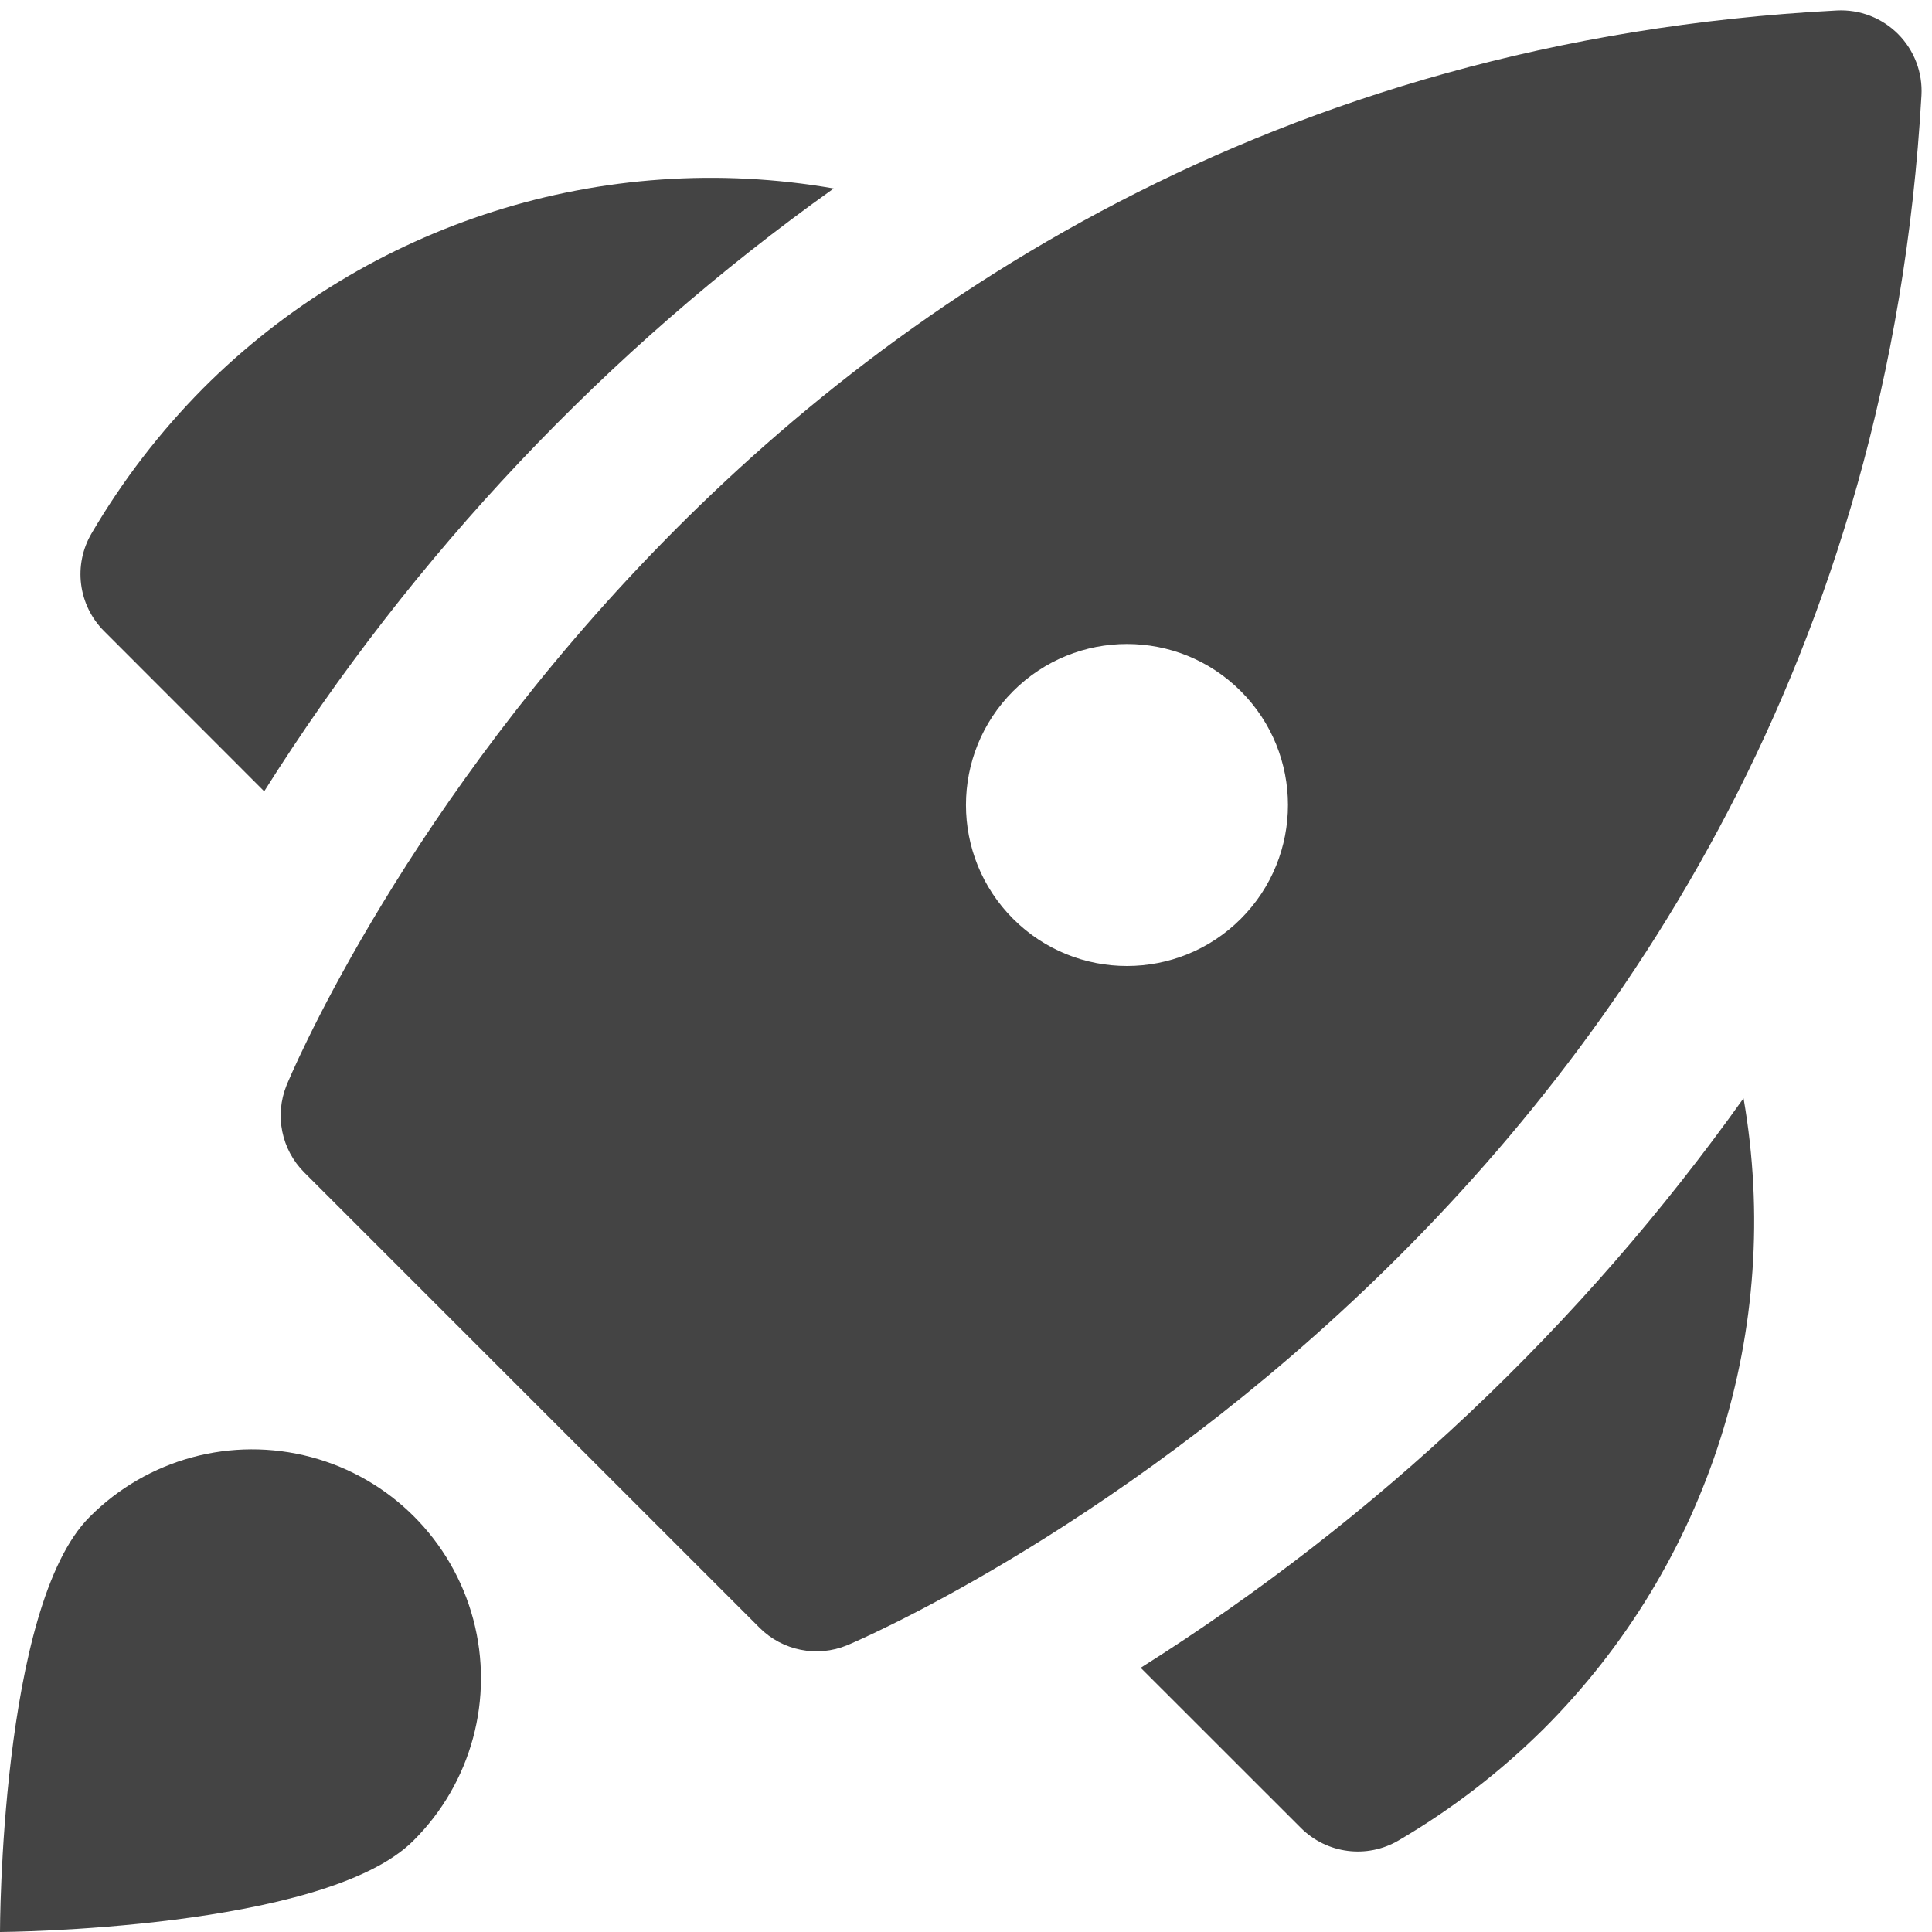
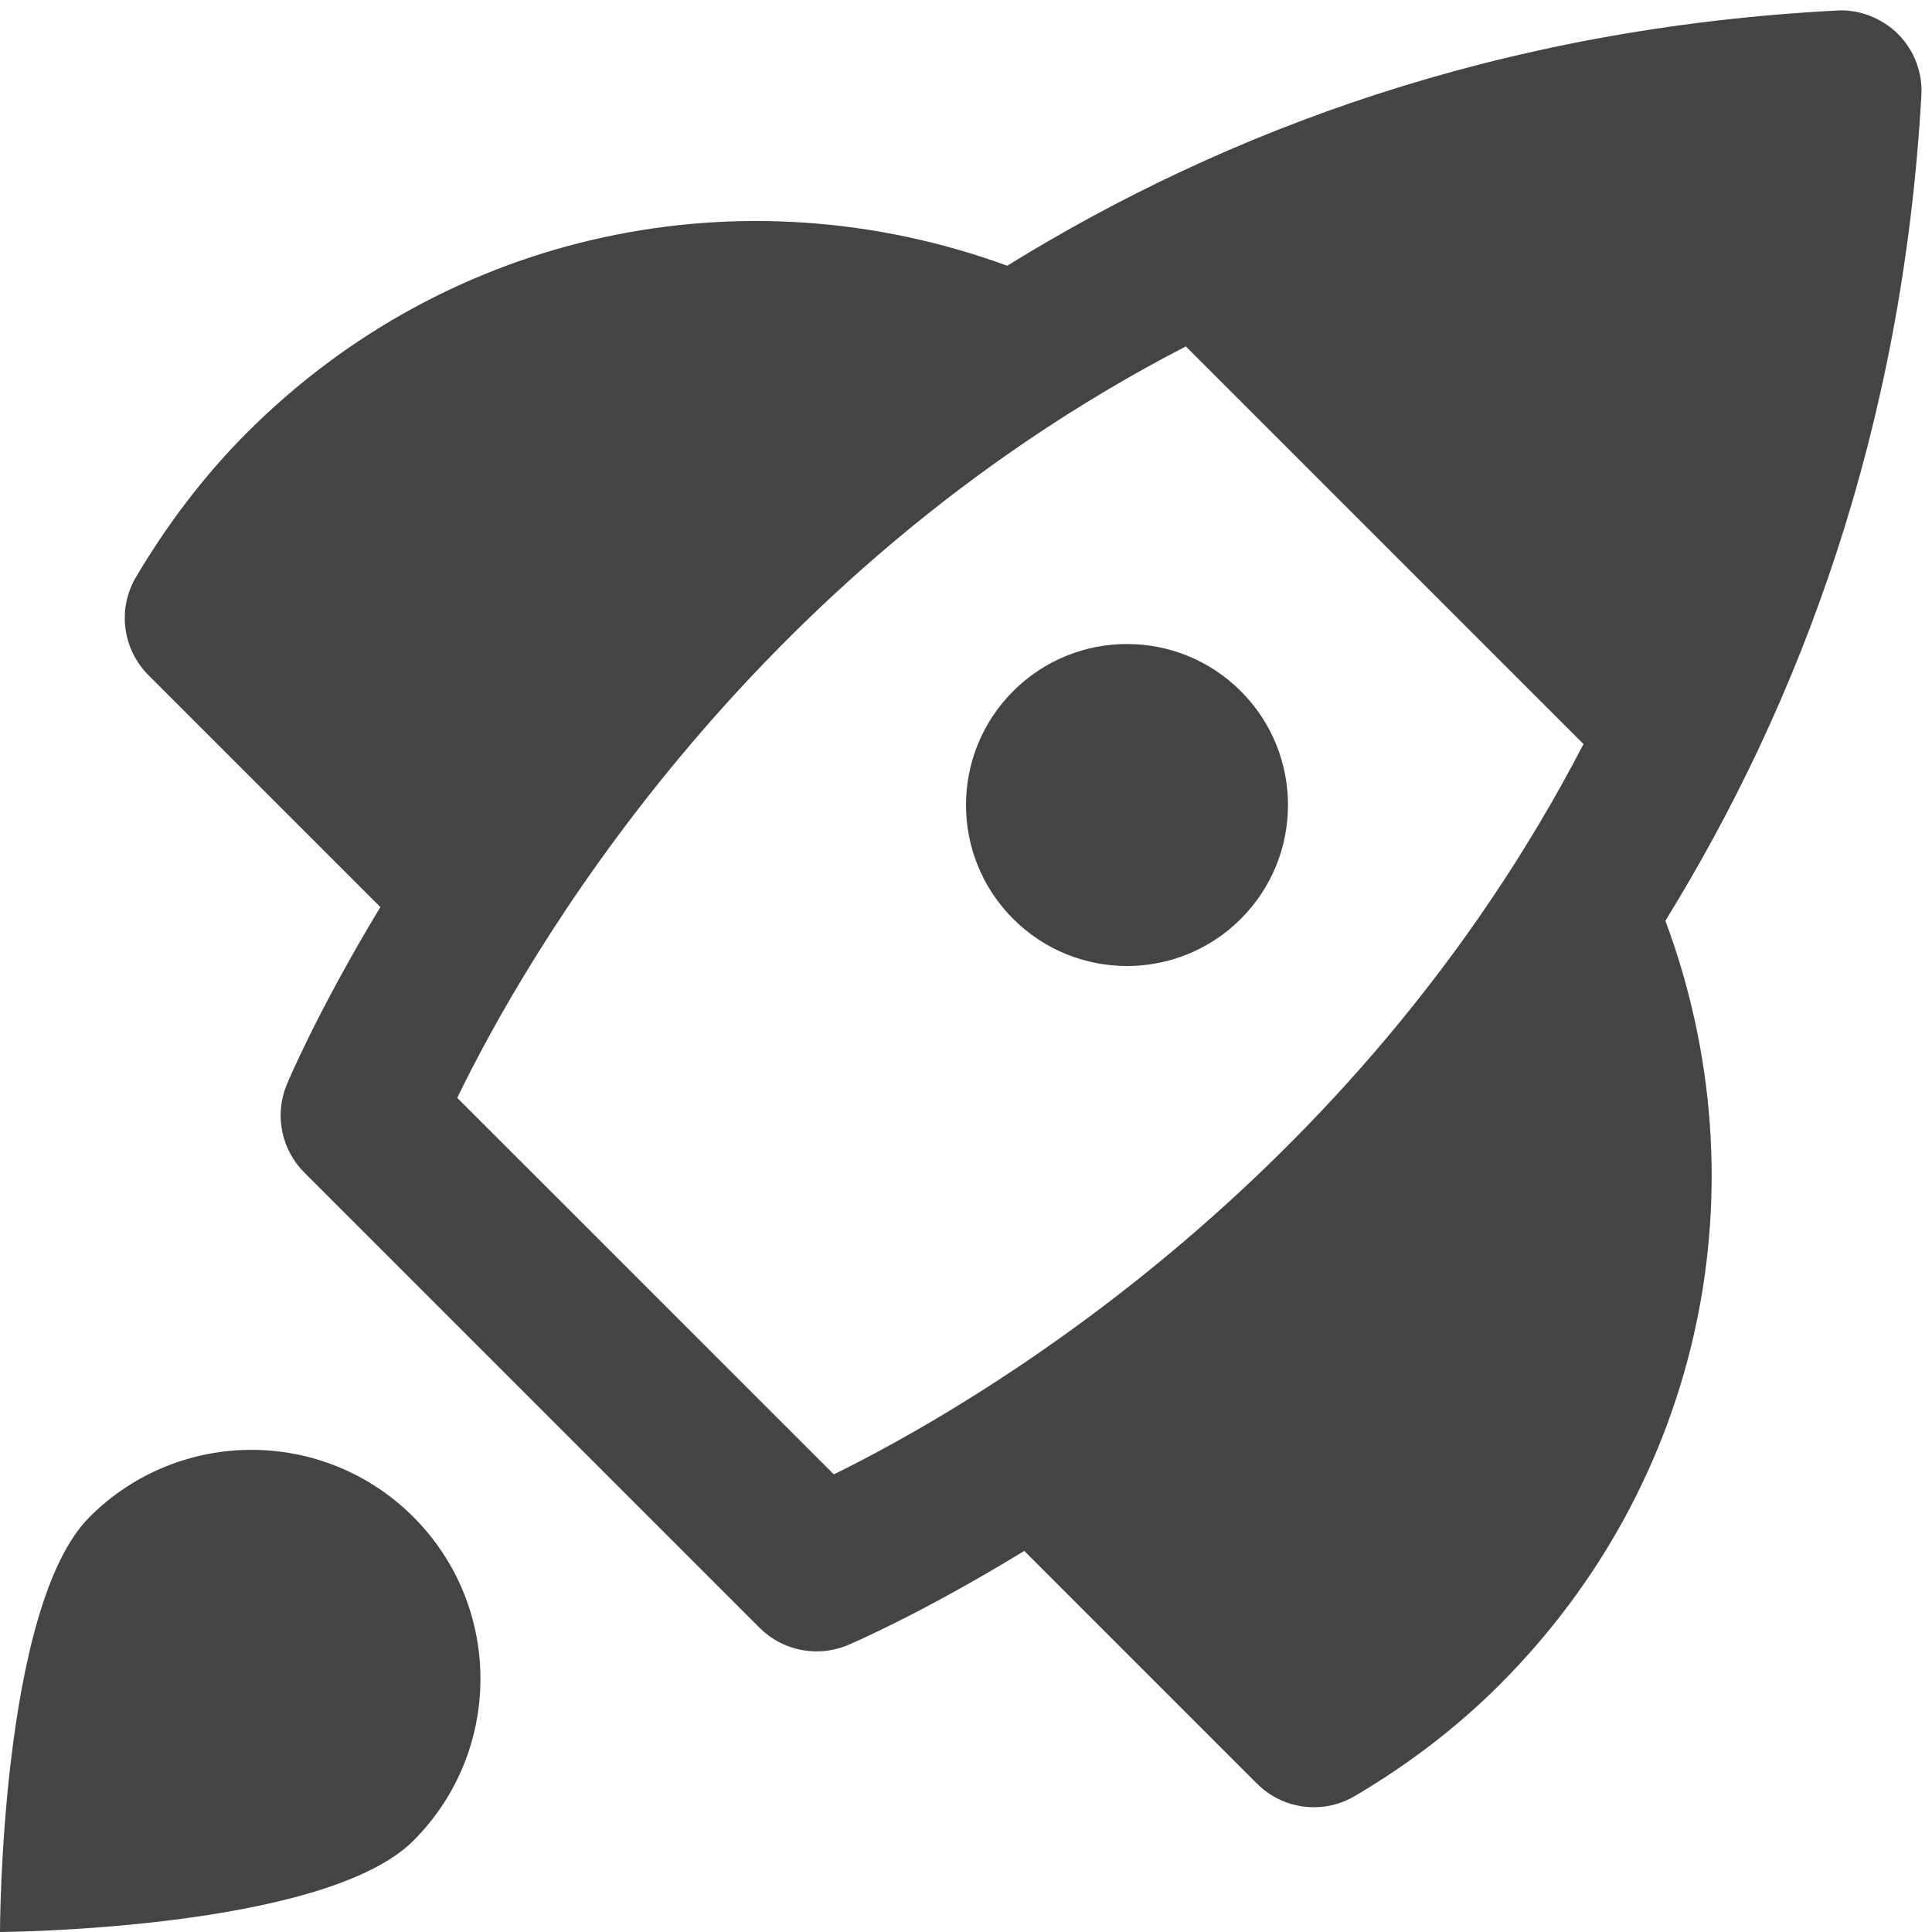
- <svg xmlns="http://www.w3.org/2000/svg" x="0px" y="0px" viewBox="0 0 24 24" width="24" height="24">
+ <svg xmlns="http://www.w3.org/2000/svg" version="1.1" x="0px" y="0px" viewBox="0 0 24 24" xml:space="preserve" width="24" height="24">
  <g class="nc-icon-wrapper" fill="#444444">
-     <path d="M23.58.424A1,1,0,0,0,22.819.13C8.791.862,3.609,13.358,3.559,13.484a1,1,0,0,0,.22,1.08l5.657,5.657a1,1,0,0,0,1.085.218c.125-.051,12.554-5.291,13.348-19.253A1,1,0,0,0,23.58.424Zm-8.166,10.99a2,2,0,1,1,0-2.828A2,2,0,0,1,15.414,11.414Z" fill="#444444" />
-     <path data-color="color-2" d="M1.113,18.844a2.844,2.844,0,1,1,4.022,4.022C4.024,23.977,0,24,0,24S0,19.954,1.113,18.844Z" fill="#444444" />
-     <path id="color-2" d="M10.357,2.341A8.911,8.911,0,0,0,2.522,4.825a9.084,9.084,0,0,0-1.384,1.8,1,1,0,0,0,.155,1.215l1.989,1.99A26.623,26.623,0,0,1,10.357,2.341Z" fill="#444444" />
-     <path id="color-3" d="M21.659,13.643a8.911,8.911,0,0,1-2.484,7.835,9.084,9.084,0,0,1-1.8,1.384,1,1,0,0,1-1.215-.155l-1.99-1.989A26.623,26.623,0,0,0,21.659,13.643Z" fill="#444444" />
+     <path fill="#444444" d="M23.868,1.186c0.017-0.284-0.089-0.561-0.289-0.762c-0.201-0.202-0.496-0.312-0.761-0.293 c-4.195,0.219-7.593,1.493-10.306,3.17C9.225,2.1,5.571,2.871,3.071,5.372C2.55,5.893,2.085,6.499,1.688,7.171 C1.457,7.563,1.521,8.063,1.843,8.386l2.882,2.882c-0.784,1.297-1.154,2.183-1.167,2.216c-0.149,0.372-0.062,0.797,0.221,1.08 l5.657,5.657c0.191,0.191,0.447,0.293,0.707,0.293c0.128,0,0.256-0.024,0.379-0.074c0.033-0.013,0.912-0.386,2.202-1.174 l2.891,2.891c0.192,0.193,0.448,0.293,0.707,0.293c0.175,0,0.35-0.045,0.508-0.139c0.674-0.397,1.278-0.862,1.799-1.383 c2.522-2.522,3.288-6.193,2.059-9.49C22.358,8.732,23.632,5.35,23.868,1.186z M10.358,18.315l-4.678-4.677 c0.817-1.688,3.538-6.485,9.051-9.335l4.94,4.94C16.816,14.746,12.044,17.488,10.358,18.315z" />
+     <ellipse data-color="color-2" transform="matrix(0.7071 -0.7071 0.7071 0.7071 -2.9705 12.8286)" fill="#444444" cx="14" cy="10" rx="2" ry="2" />
+     <path data-color="color-2" fill="#444444" d="M1.113,18.844c1.111-1.111,2.911-1.111,4.022,0c1.111,1.111,1.111,2.911,0,4.022S0,24,0,24 S0.002,19.954,1.113,18.844z" />
  </g>
</svg>
